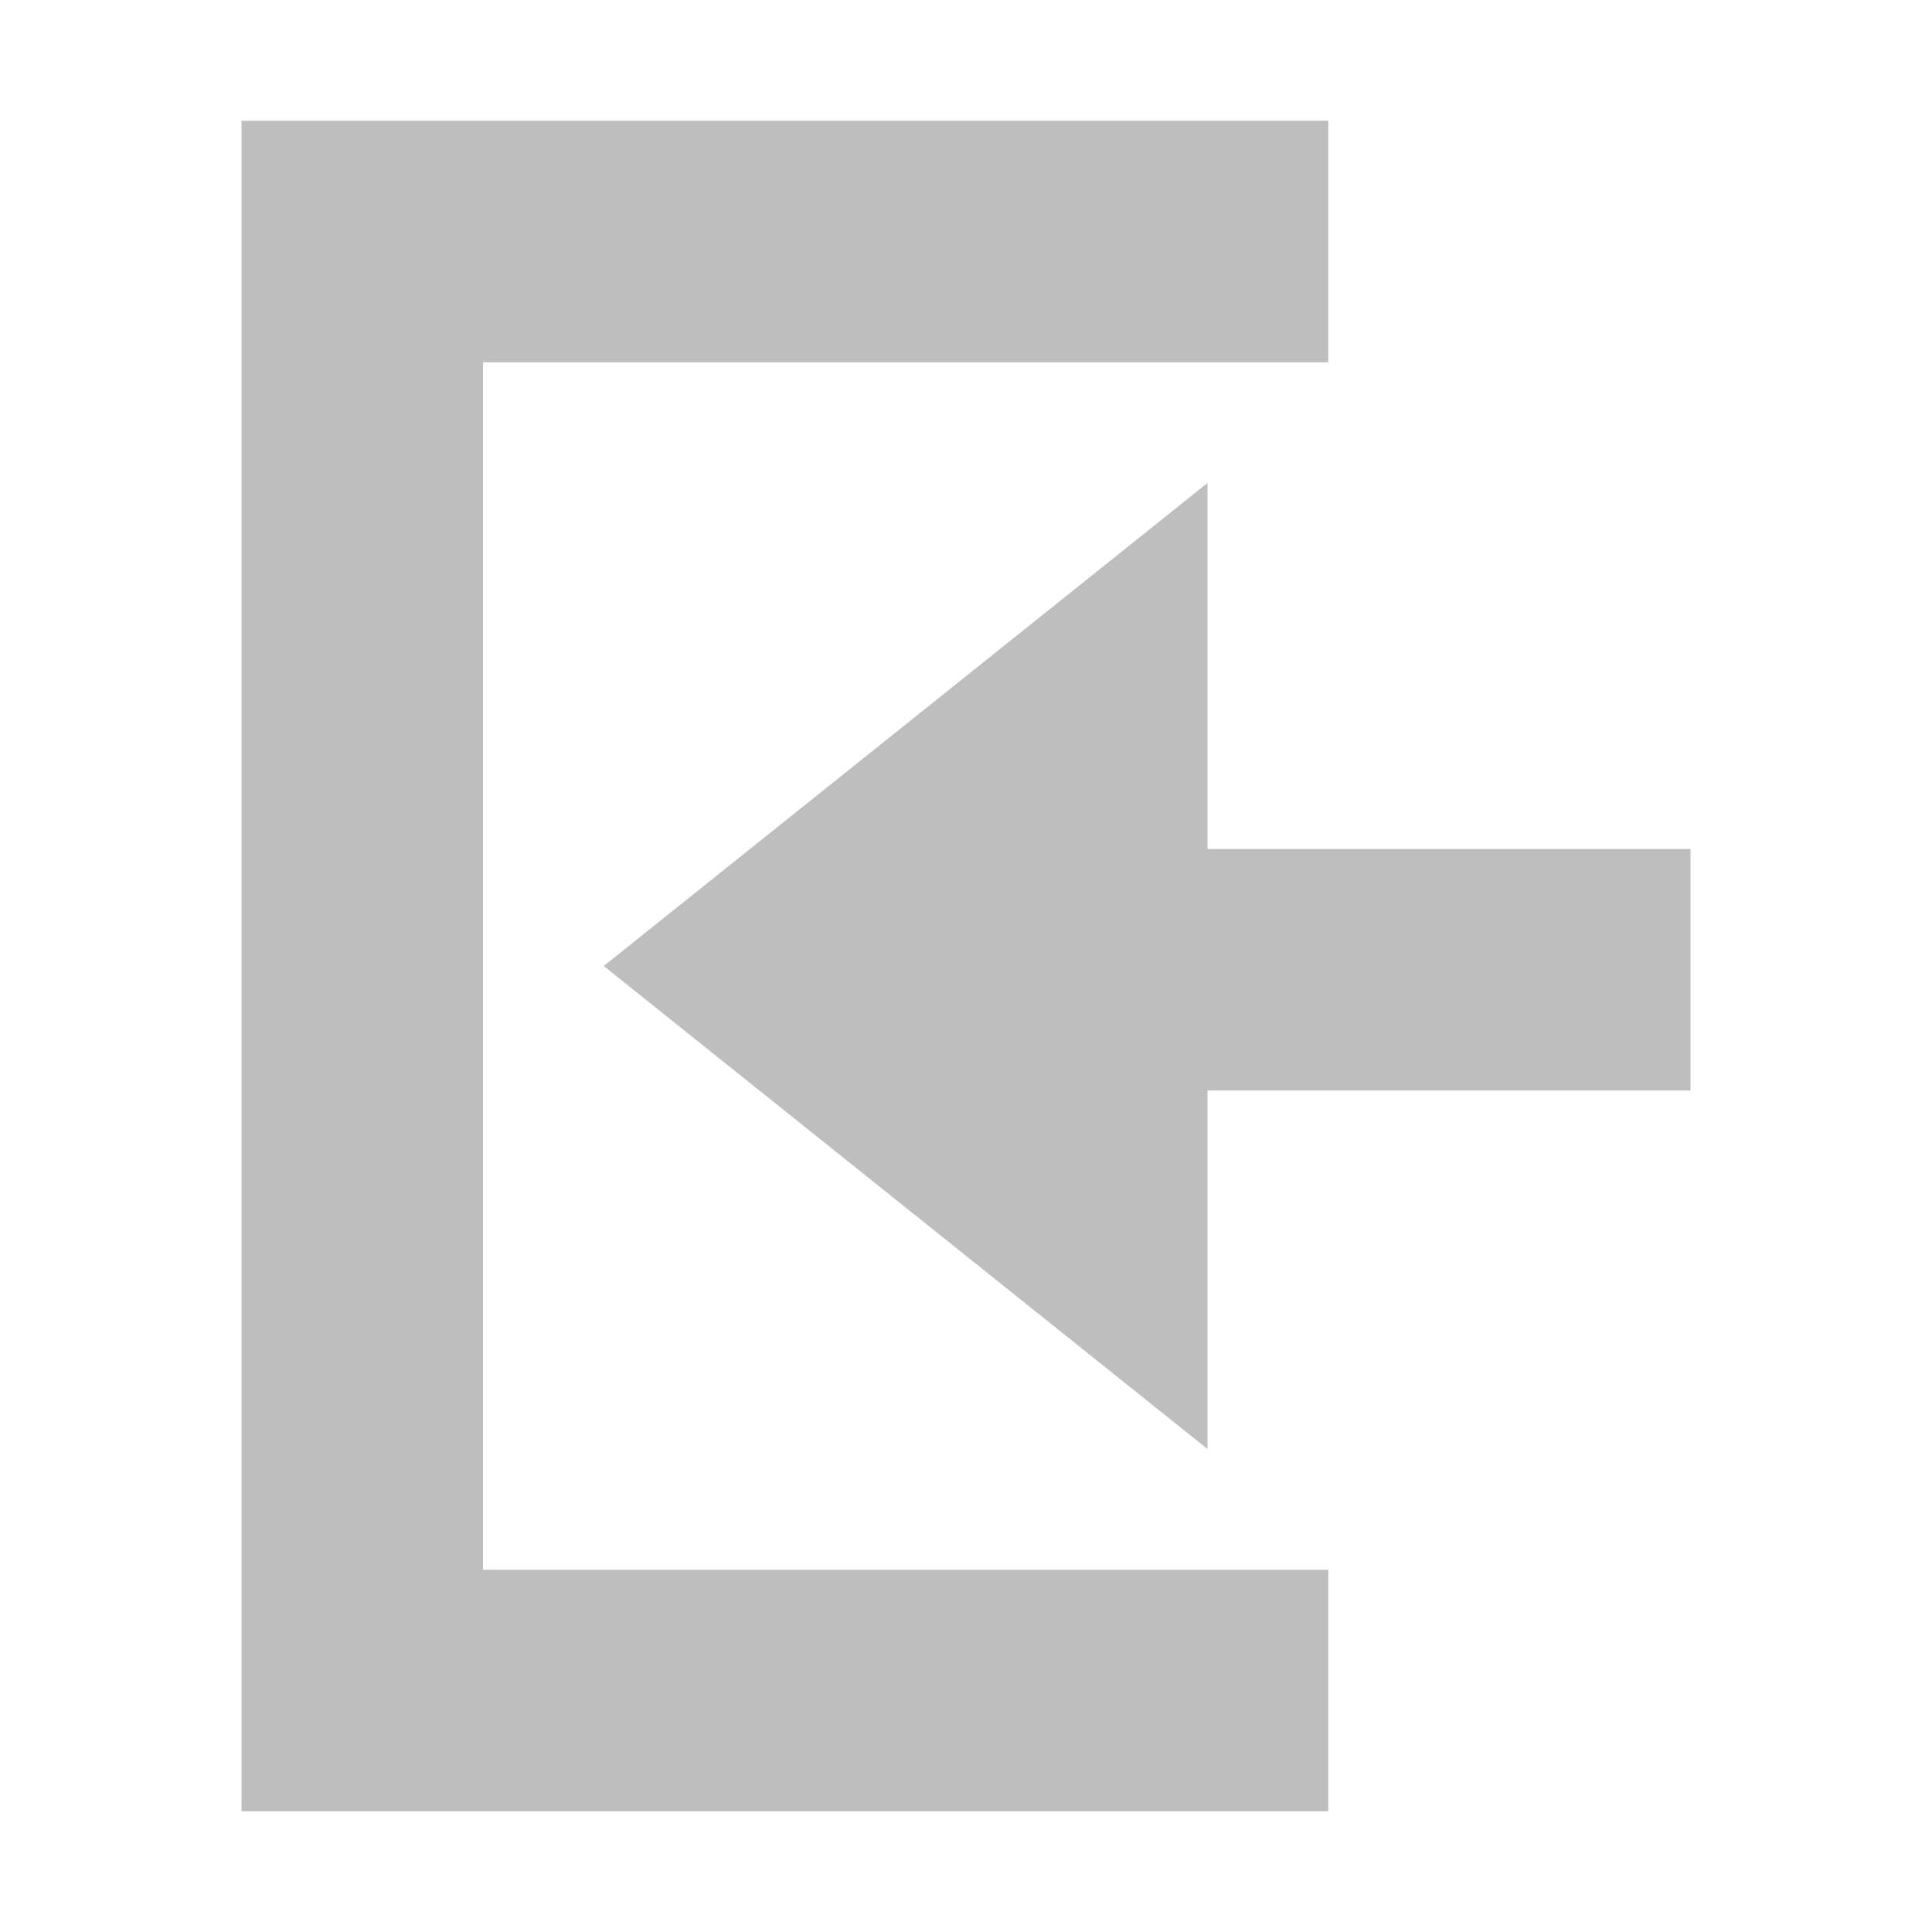
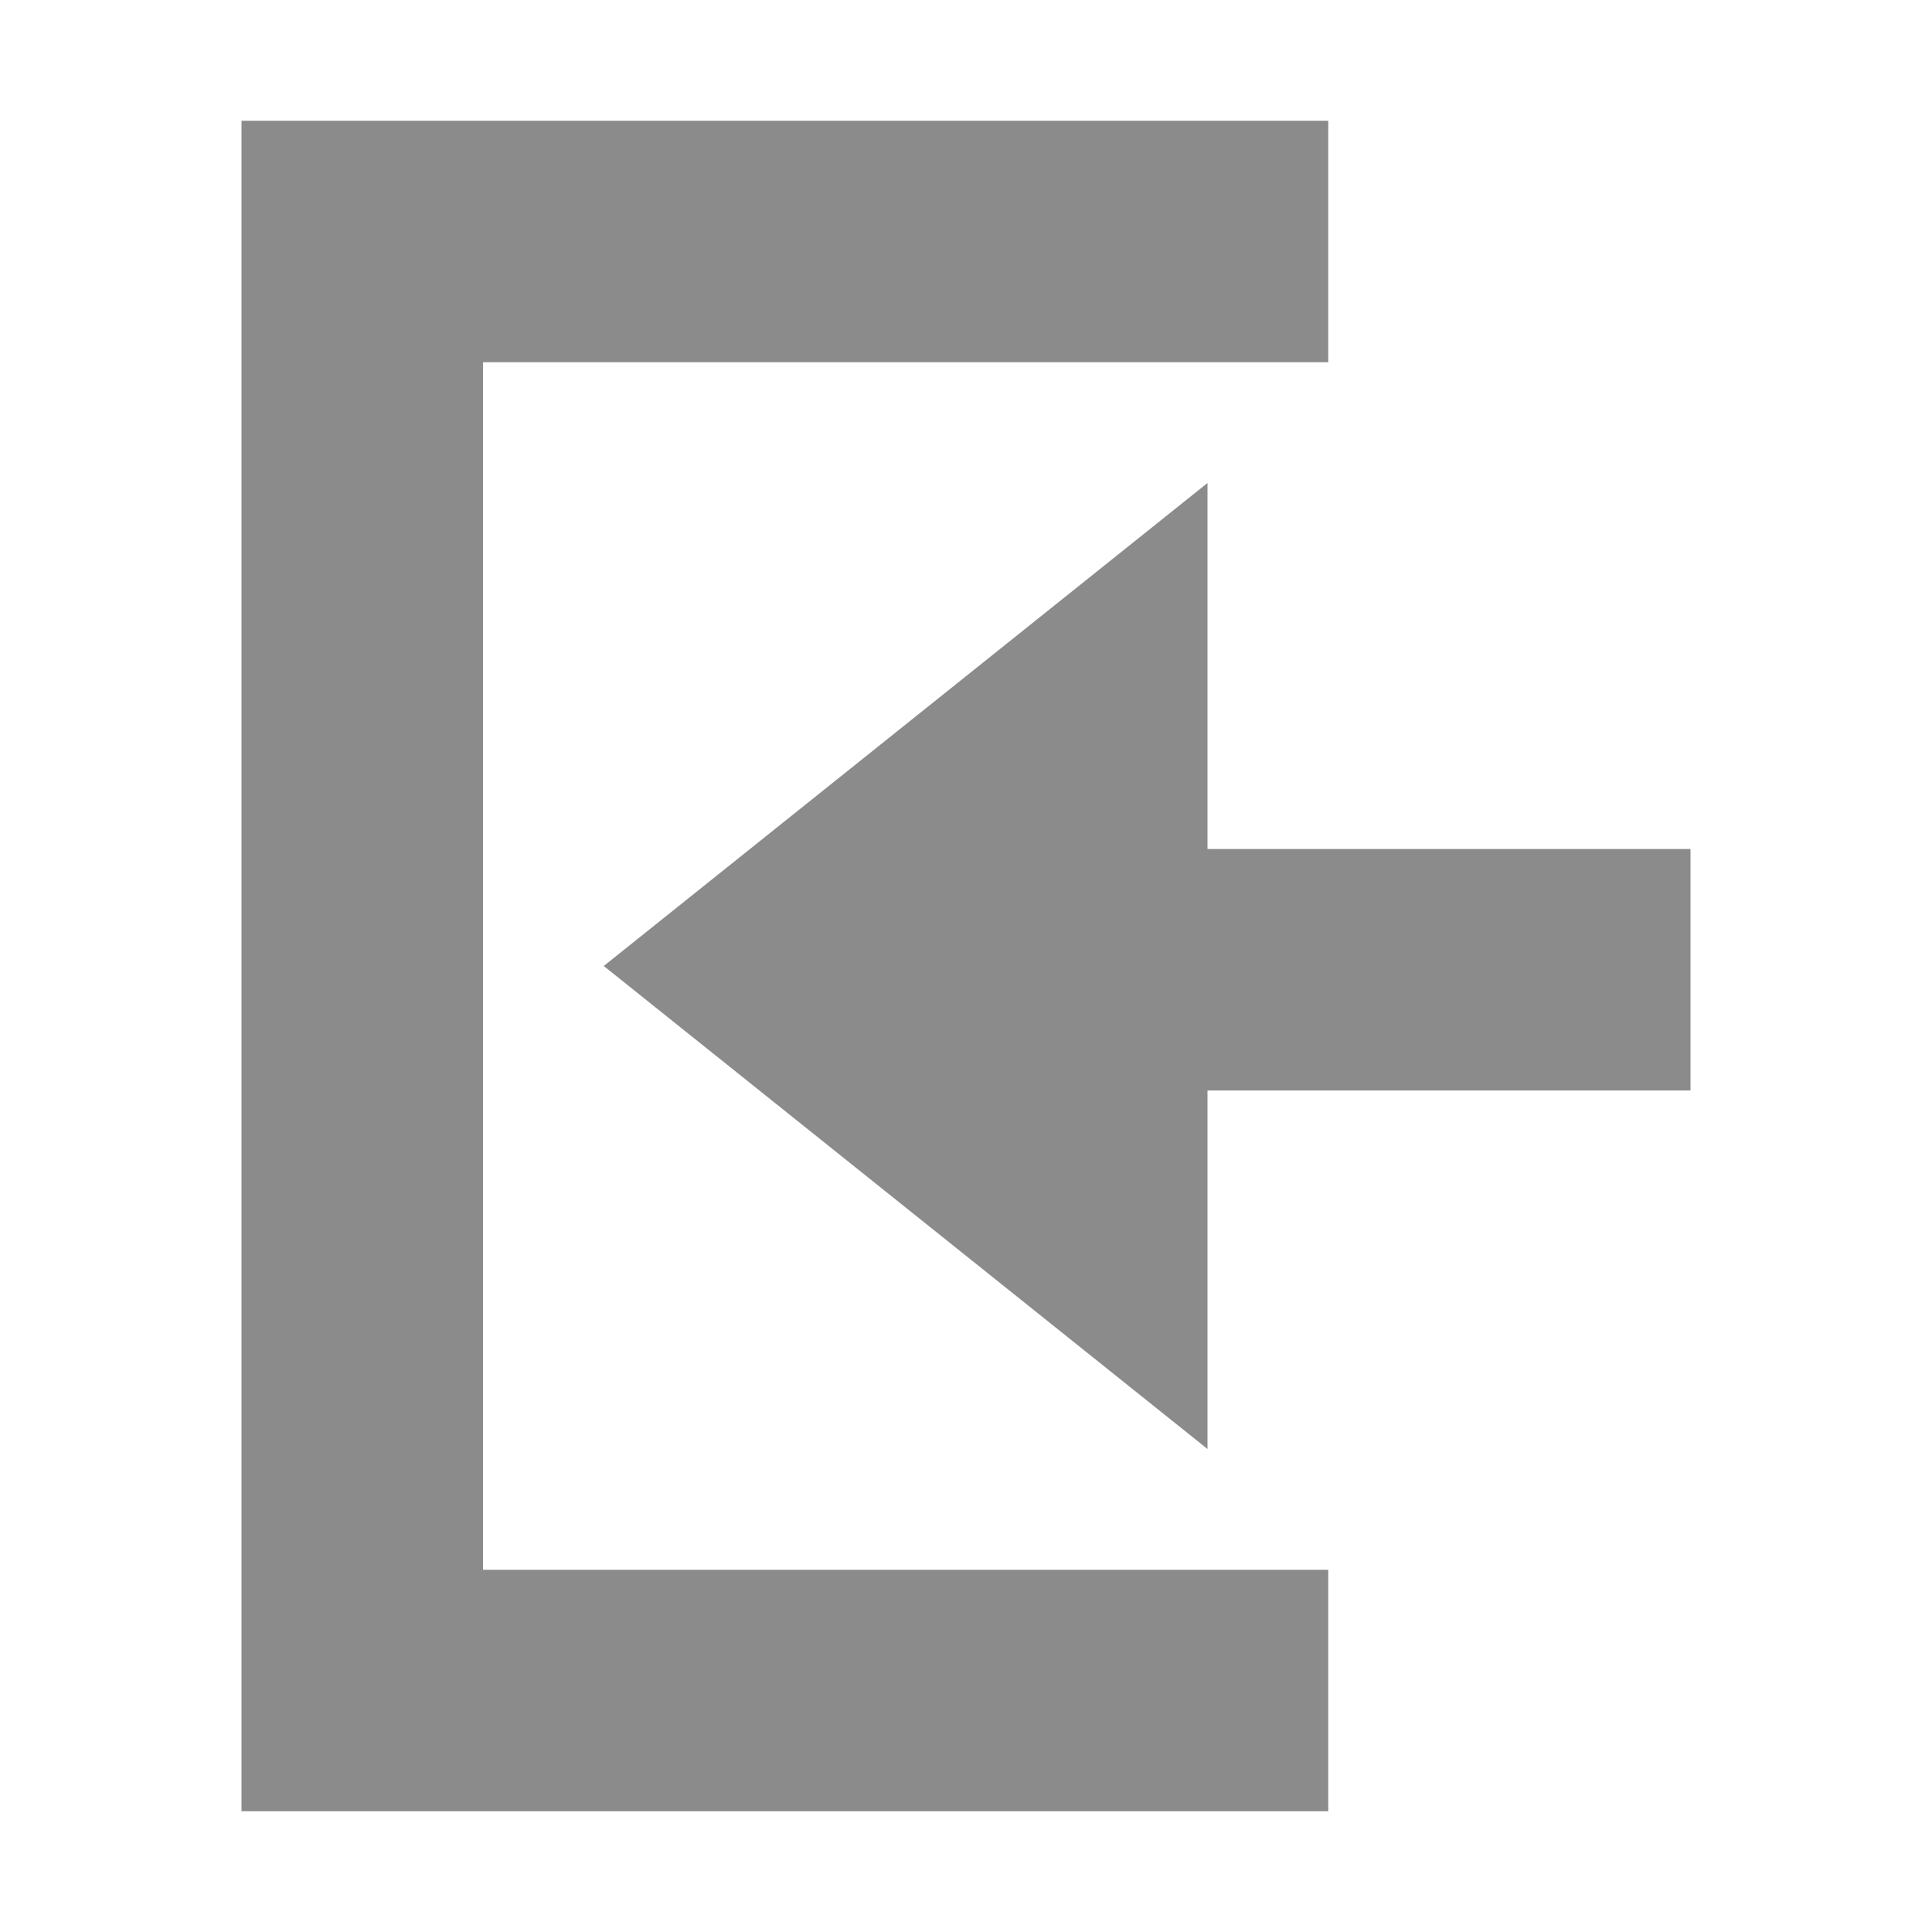
<svg xmlns="http://www.w3.org/2000/svg" version="1.1" width="16" height="16" id="svg7384">
  <defs id="defs11" />
-   <path d="m 2,1 0,2 0,10 0,2 9,0 0,-2 L 4,13 4,3 11,3 11,1 4,1 2,1 z m 8,3 -5,4 5,4 0,-2.969 4,0 0,-2 -4,0 L 10,4 z" id="path3288-51-0" style="color:#bebebe;fill:#bebebe;fill-opacity:1;fill-rule:nonzero;stroke:none;stroke-width:1;marker:none;visibility:visible;display:inline;overflow:visible;enable-background:accumulate" />
+   <path style="color:#bebebe;fill:#8b8b8b;fill-opacity:1;fill-rule:nonzero;stroke:none;stroke-width:1;marker:none;visibility:visible;display:inline;overflow:visible;enable-background:accumulate" id="path3288-51-0" d="m 2,1 0,2 0,10 0,2 9,0 0,-2 L 4,13 4,3 11,3 11,1 4,1 2,1 z m 8,3 -5,4 5,4 0,-2.969 4,0 0,-2 -4,0 L 10,4 z" />
</svg>
